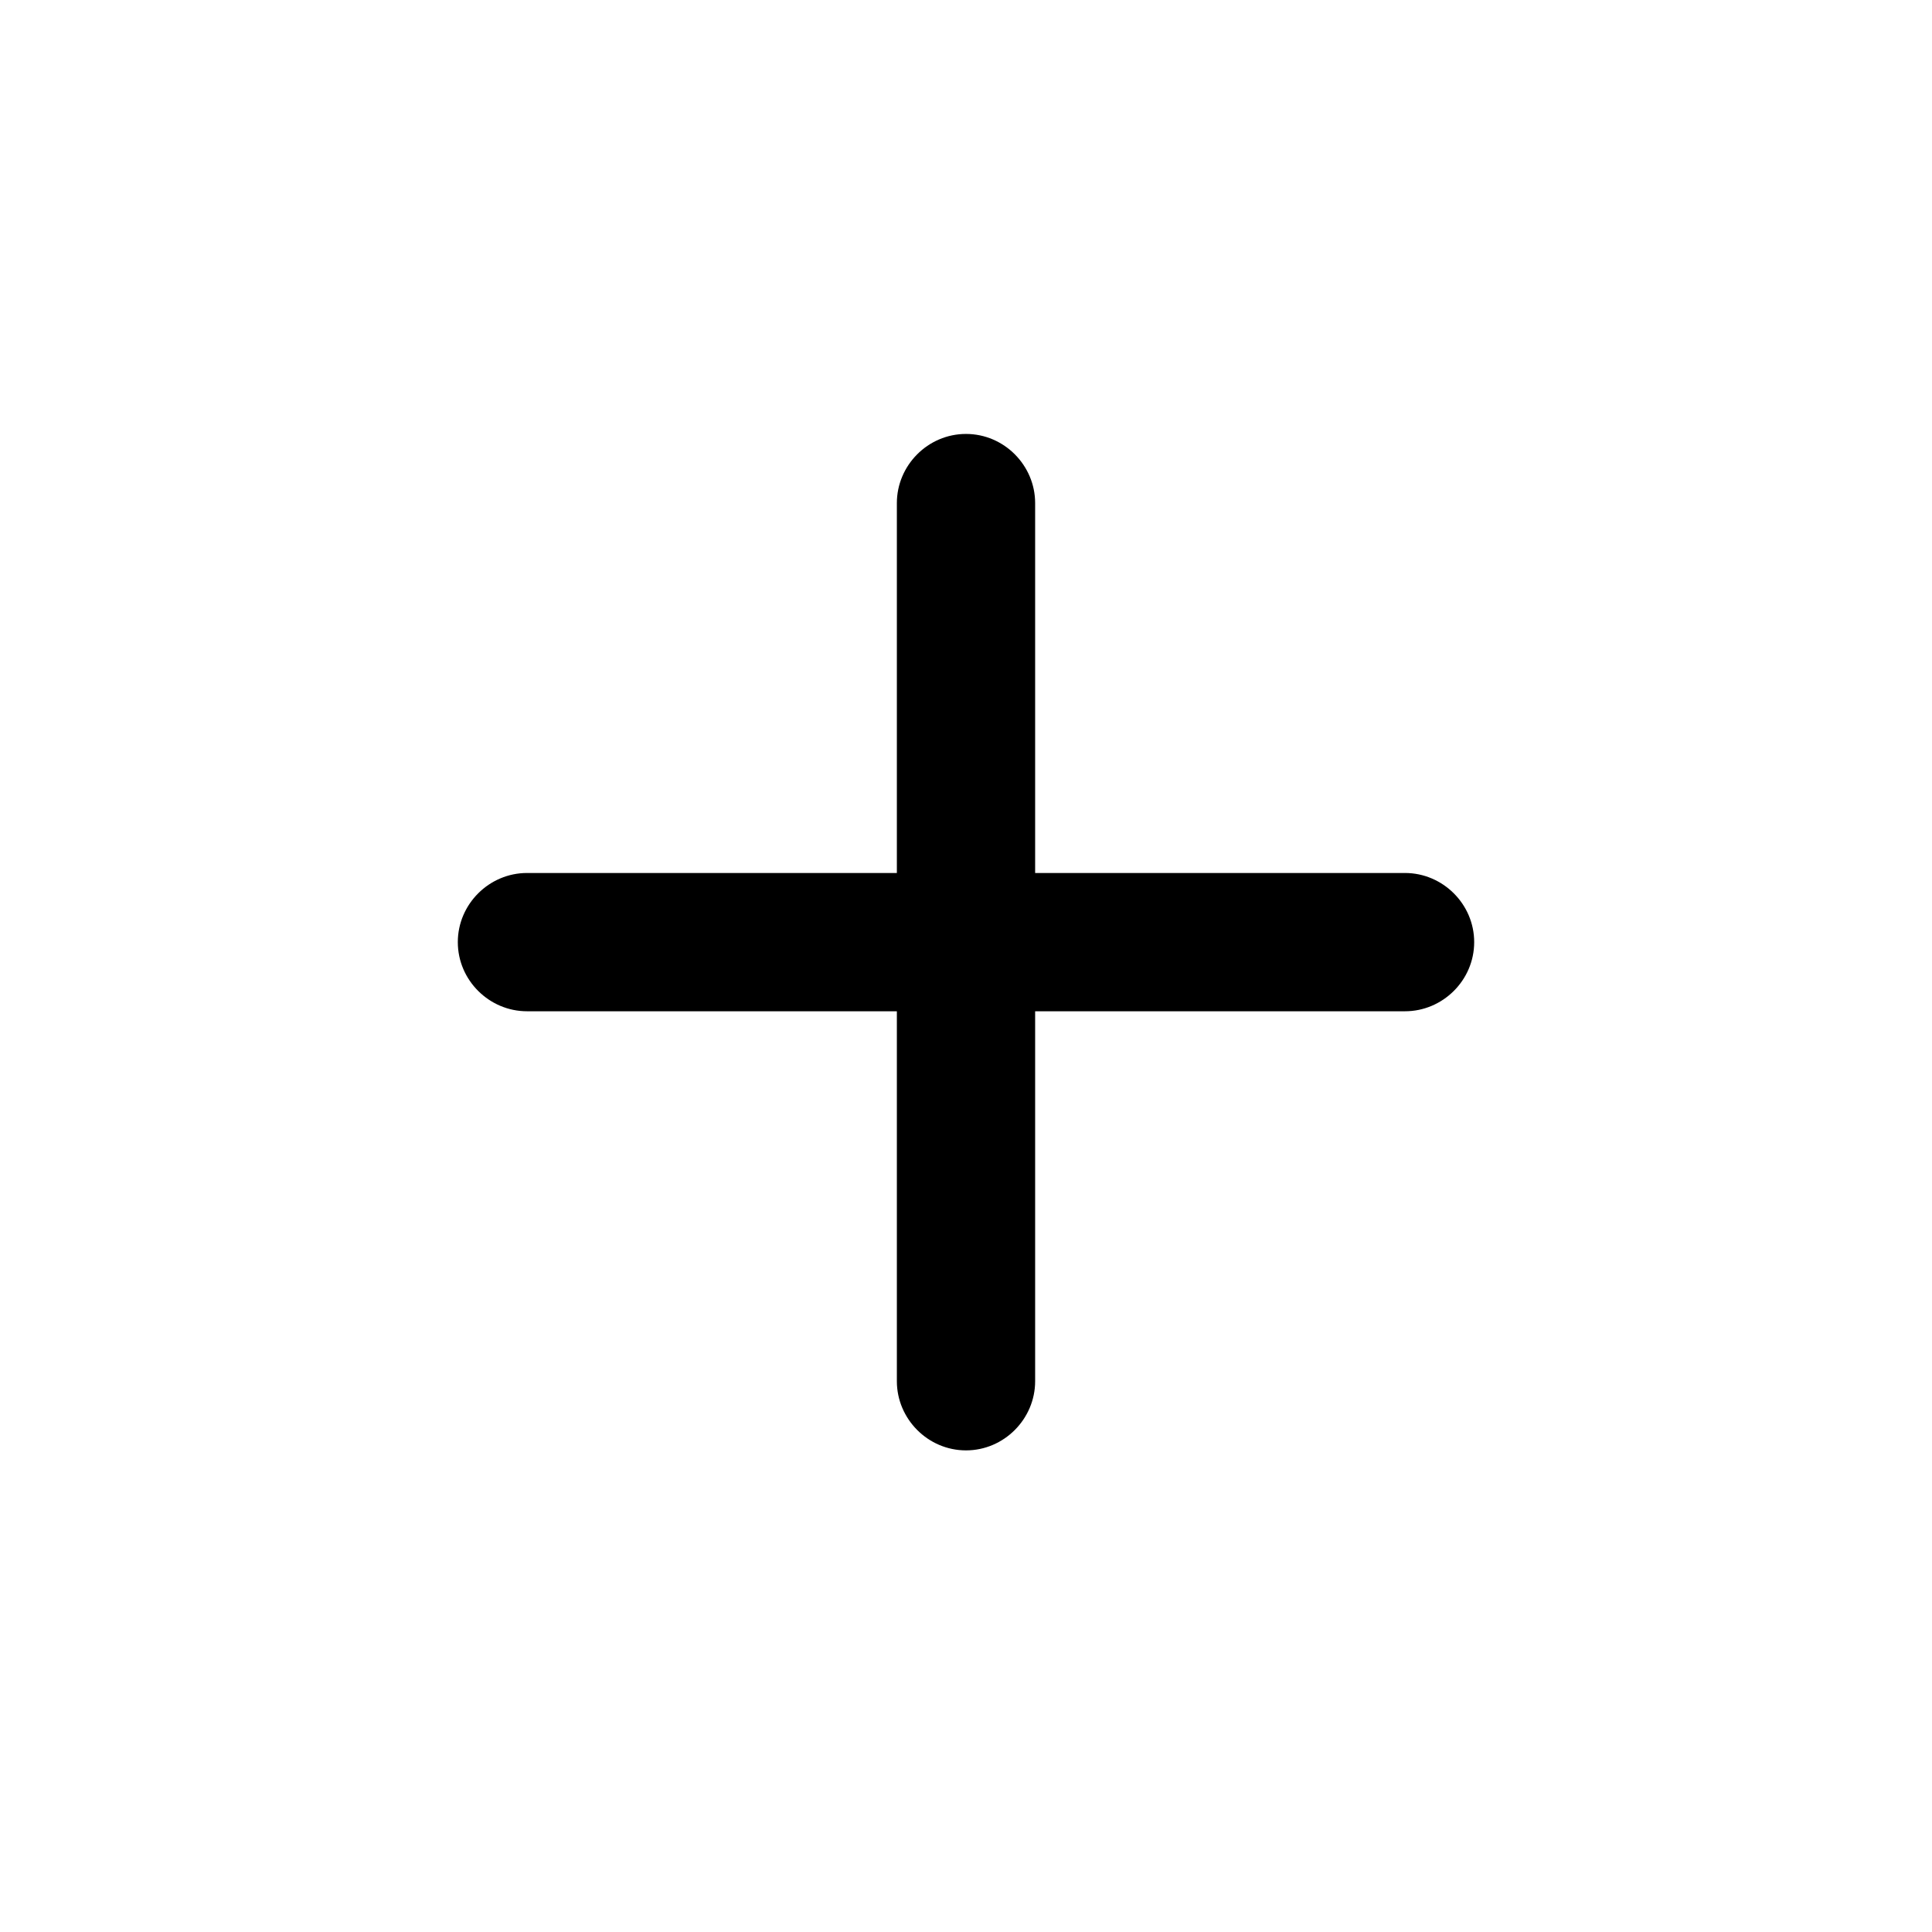
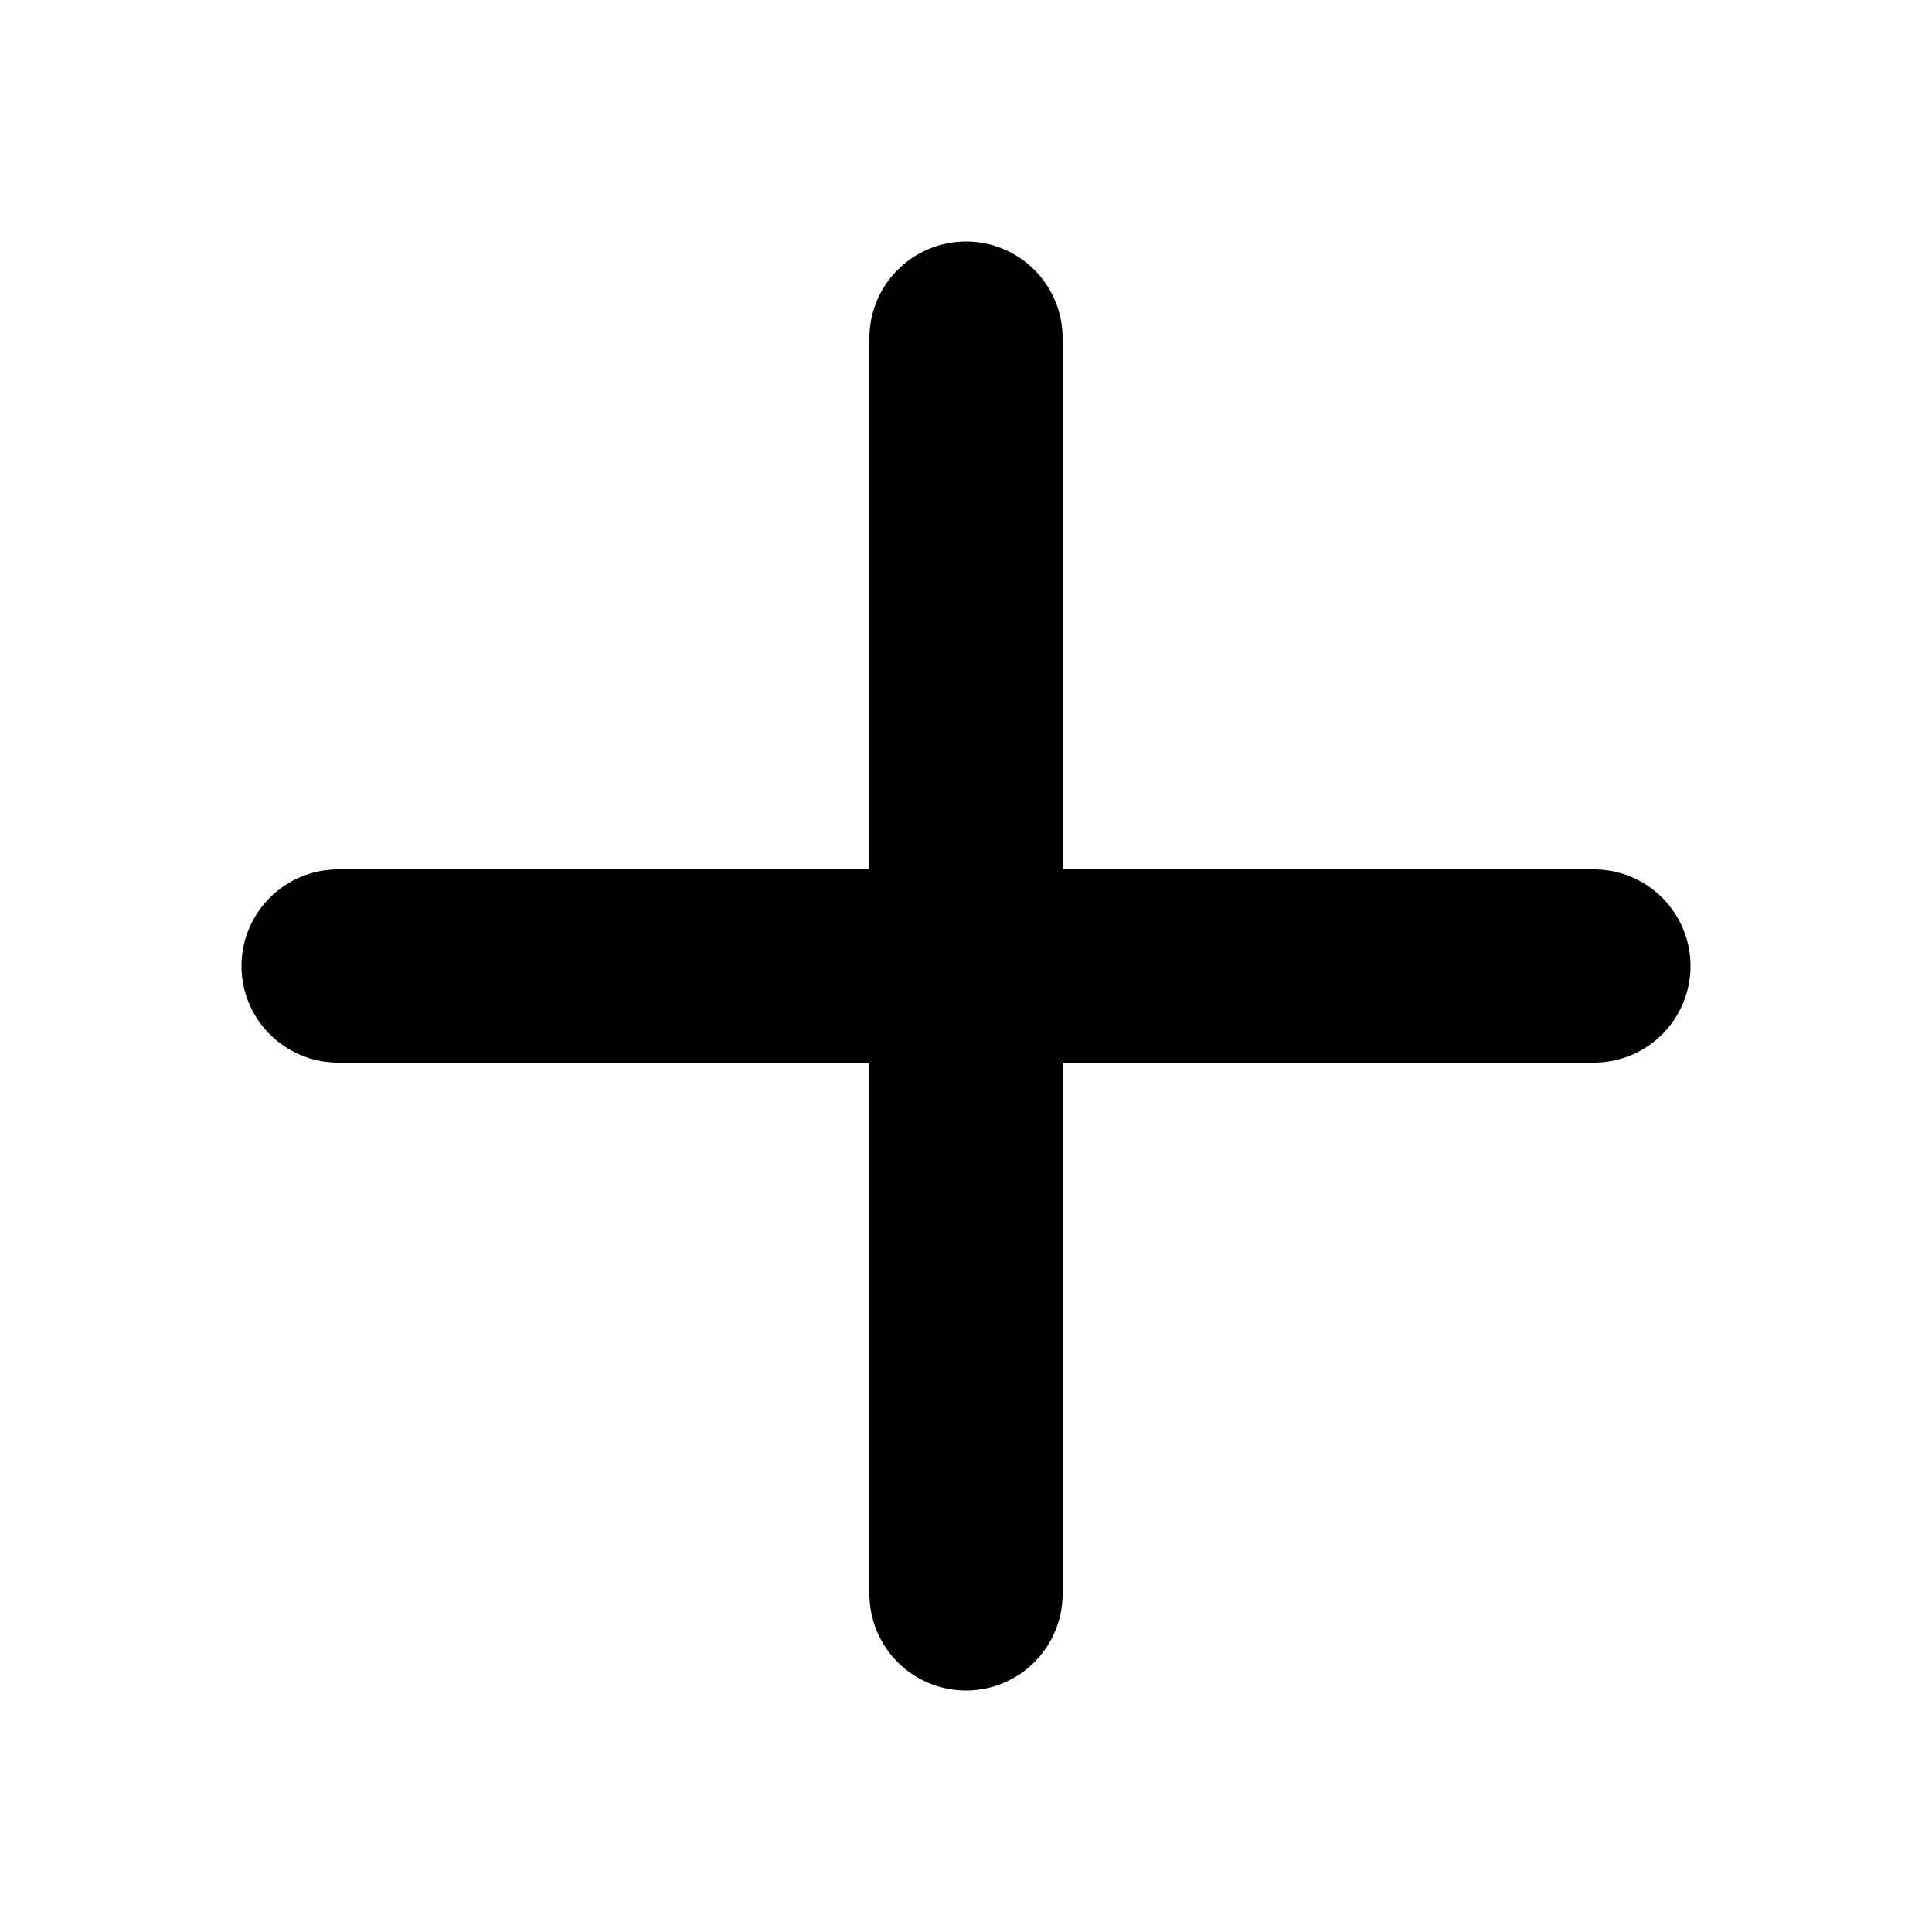
- <svg xmlns="http://www.w3.org/2000/svg" viewBox="0 0 28 28" fill="none">
-   <path d="M7.637 14.656H12.998V20.018C12.998 20.562 13.446 21.02 14 21.02C14.554 21.02 15.002 20.562 15.002 20.018V14.656H20.363C20.908 14.656 21.365 14.208 21.365 13.654C21.365 13.101 20.908 12.652 20.363 12.652H15.002V7.291C15.002 6.746 14.554 6.289 14 6.289C13.446 6.289 12.998 6.746 12.998 7.291V12.652H7.637C7.092 12.652 6.635 13.101 6.635 13.654C6.635 14.208 7.092 14.656 7.637 14.656Z" fill="currentColor" />
+ <svg xmlns="http://www.w3.org/2000/svg" viewBox="0 0 24 24" width="24" height="24" fill="none">
+   <path d="M12 4.2v15.6" stroke="currentColor" stroke-width="2.4" stroke-linecap="round" />
+   <path d="M4.2 12h15.6" stroke="currentColor" stroke-width="2.4" stroke-linecap="round" />
</svg>
